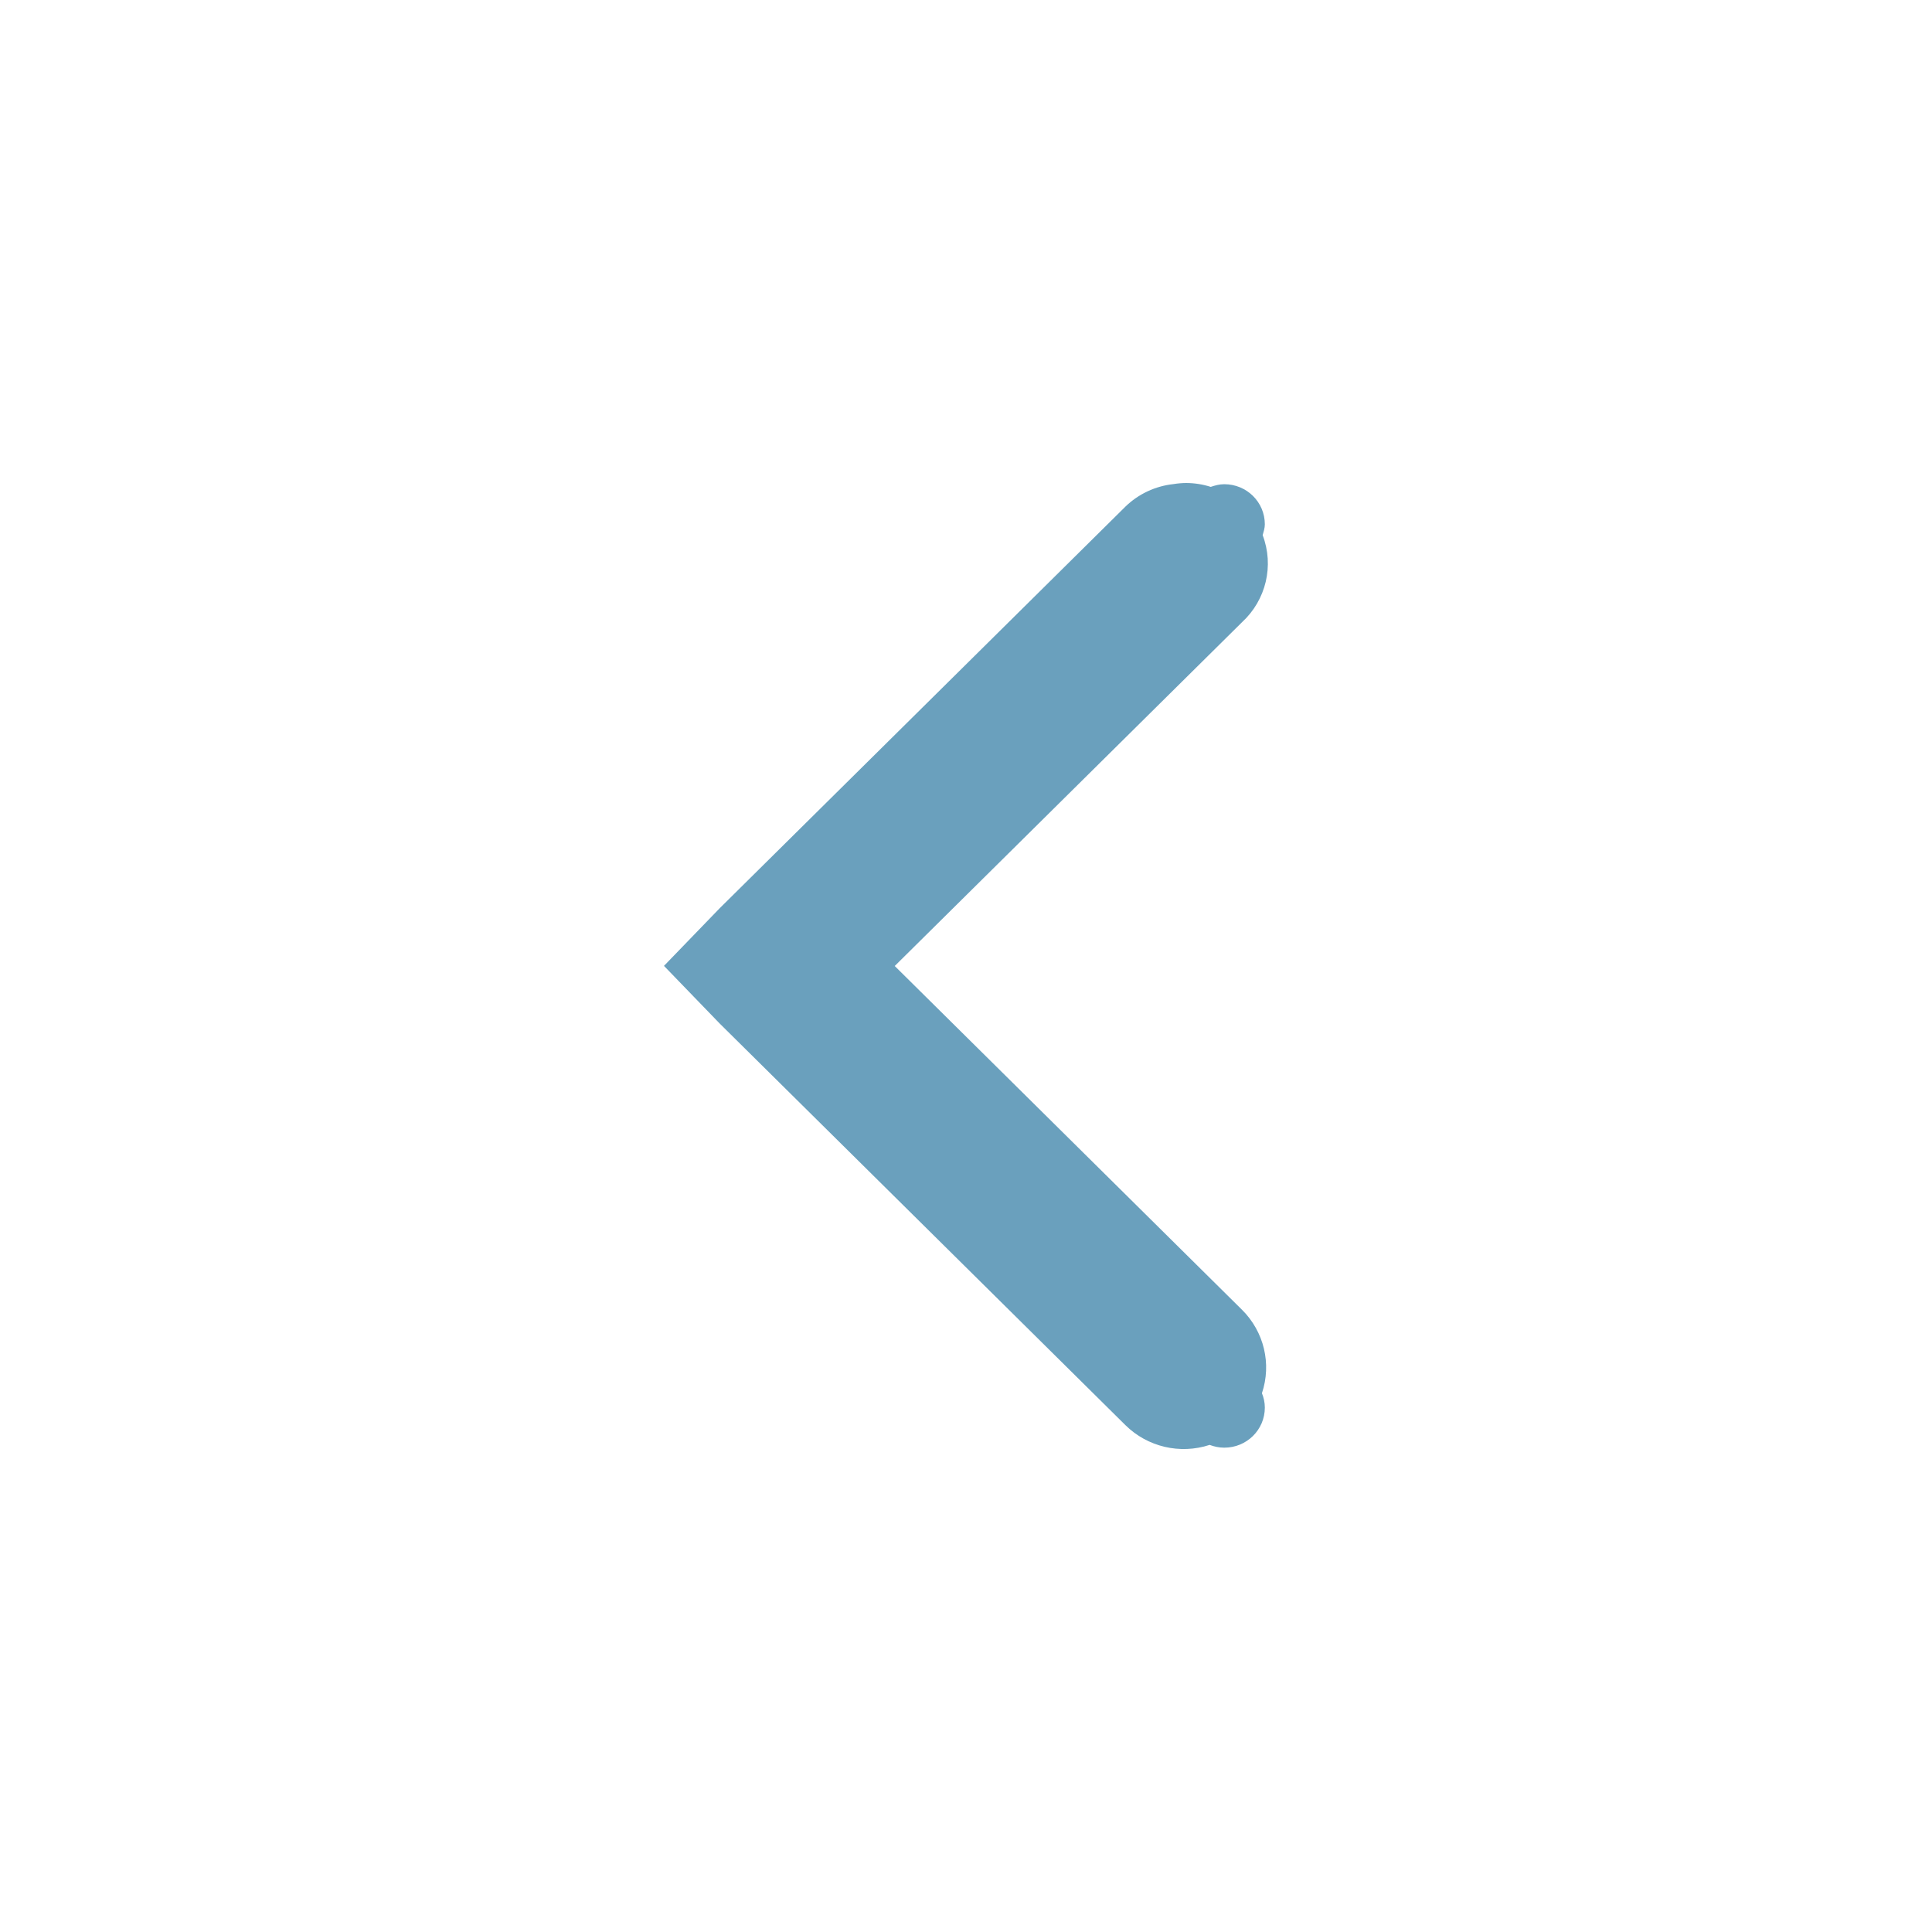
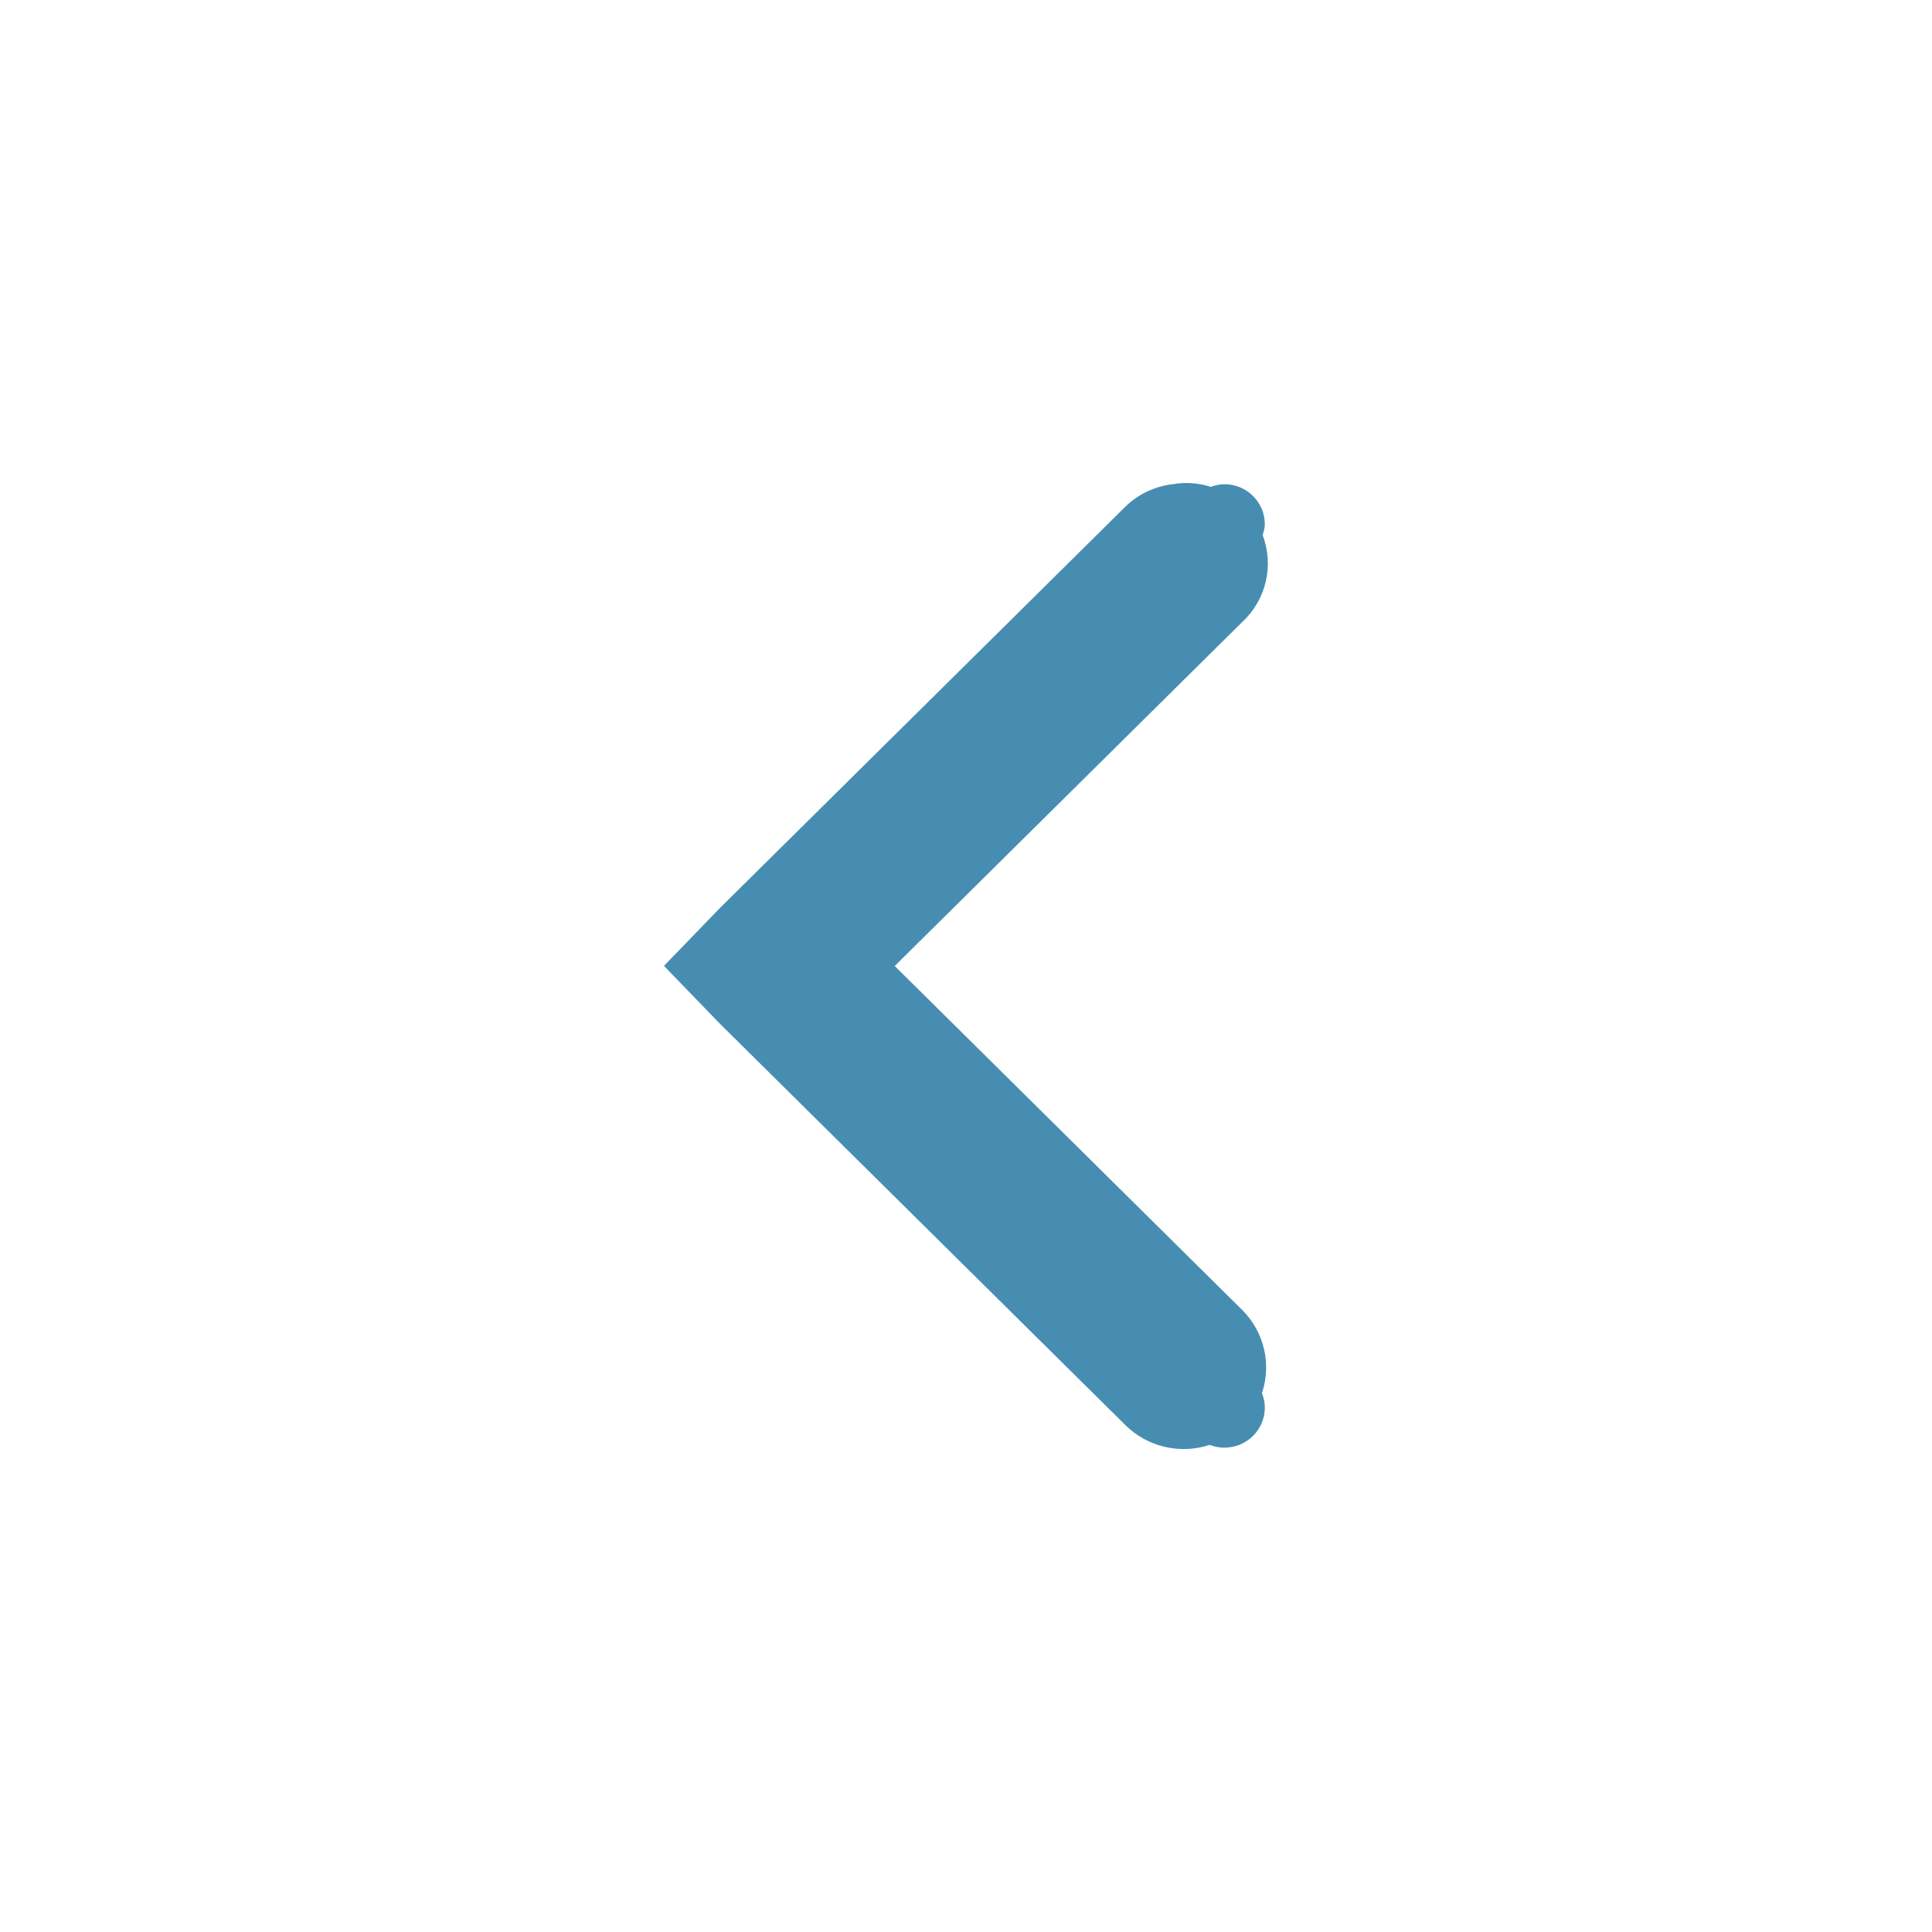
<svg xmlns="http://www.w3.org/2000/svg" height="16" id="svg7384" version="1.1" width="16">
  <defs id="defs7386" />
  <g id="layer9" style="display:inline" transform="translate(-100.0002,-747)" />
  <g id="layer10" transform="translate(-100.0002,-747)" />
  <g id="layer11" transform="translate(-100.0002,-747)" />
  <g id="layer13" transform="translate(-100.0002,-747)" />
  <g id="layer14" transform="translate(-100.0002,-747)" />
  <g id="layer15" style="display:inline" transform="translate(-100.0002,-747)" />
  <g id="g71291" style="display:inline" transform="translate(-100.0002,-747)" />
  <g id="g4953" style="display:inline" transform="translate(-100.0002,-747)" />
  <g id="layer12" style="display:inline" transform="translate(-100.0002,-747)">
-     <path style="color:#000000;font-style:normal;font-variant:normal;font-weight:normal;font-stretch:normal;font-size:medium;line-height:normal;font-family:Sans;-inkscape-font-specification:Sans;text-indent:0;text-align:start;text-decoration:none;text-decoration-line:none;letter-spacing:normal;word-spacing:normal;text-transform:none;direction:ltr;block-progression:tb;writing-mode:lr-tb;baseline-shift:baseline;text-anchor:start;display:inline;overflow:visible;visibility:visible;fill:#6aa0bd;fill-opacity:1;stroke:none;stroke-width:2;marker:none;enable-background:accumulate" d="m 109.823,751 a 0.672,0.665 0 0 0 -0.104,0.009 0.672,0.665 0 0 0 -0.399,0.187 l -3.359,3.325 -0.462,0.478 0.462,0.478 3.359,3.325 a 0.683,0.676 0 0 0 0.698,0.164 c 0.037,0.014 0.078,0.023 0.121,0.023 0.186,0 0.336,-0.148 0.336,-0.332 0,-0.042 -0.009,-0.082 -0.024,-0.119 a 0.683,0.676 0 0 0 -0.165,-0.691 l -2.876,-2.847 2.876,-2.847 a 0.672,0.665 0 0 0 0.171,-0.721 c 0.008,-0.029 0.018,-0.058 0.018,-0.09 0,-0.184 -0.15,-0.332 -0.336,-0.332 -0.04,0 -0.076,0.01 -0.112,0.022 A 0.672,0.665 0 0 0 109.823,751 Z" id="path6040" />
+     <path style="color:#000000;font-style:normal;font-variant:normal;font-weight:normal;font-stretch:normal;font-size:medium;line-height:normal;font-family:Sans;-inkscape-font-specification:Sans;text-indent:0;text-align:start;text-decoration:none;text-decoration-line:none;letter-spacing:normal;word-spacing:normal;text-transform:none;direction:ltr;block-progression:tb;writing-mode:lr-tb;baseline-shift:baseline;text-anchor:start;display:inline;overflow:visible;visibility:visible;fill:#478db2;fill-opacity:1;stroke:none;stroke-width:2;marker:none;enable-background:accumulate" d="m 109.823,751 a 0.672,0.665 0 0 0 -0.104,0.009 0.672,0.665 0 0 0 -0.399,0.187 l -3.359,3.325 -0.462,0.478 0.462,0.478 3.359,3.325 a 0.683,0.676 0 0 0 0.698,0.164 c 0.037,0.014 0.078,0.023 0.121,0.023 0.186,0 0.336,-0.148 0.336,-0.332 0,-0.042 -0.009,-0.082 -0.024,-0.119 a 0.683,0.676 0 0 0 -0.165,-0.691 l -2.876,-2.847 2.876,-2.847 a 0.672,0.665 0 0 0 0.171,-0.721 c 0.008,-0.029 0.018,-0.058 0.018,-0.09 0,-0.184 -0.15,-0.332 -0.336,-0.332 -0.04,0 -0.076,0.01 -0.112,0.022 A 0.672,0.665 0 0 0 109.823,751 Z" id="path6040" />
  </g>
</svg>
